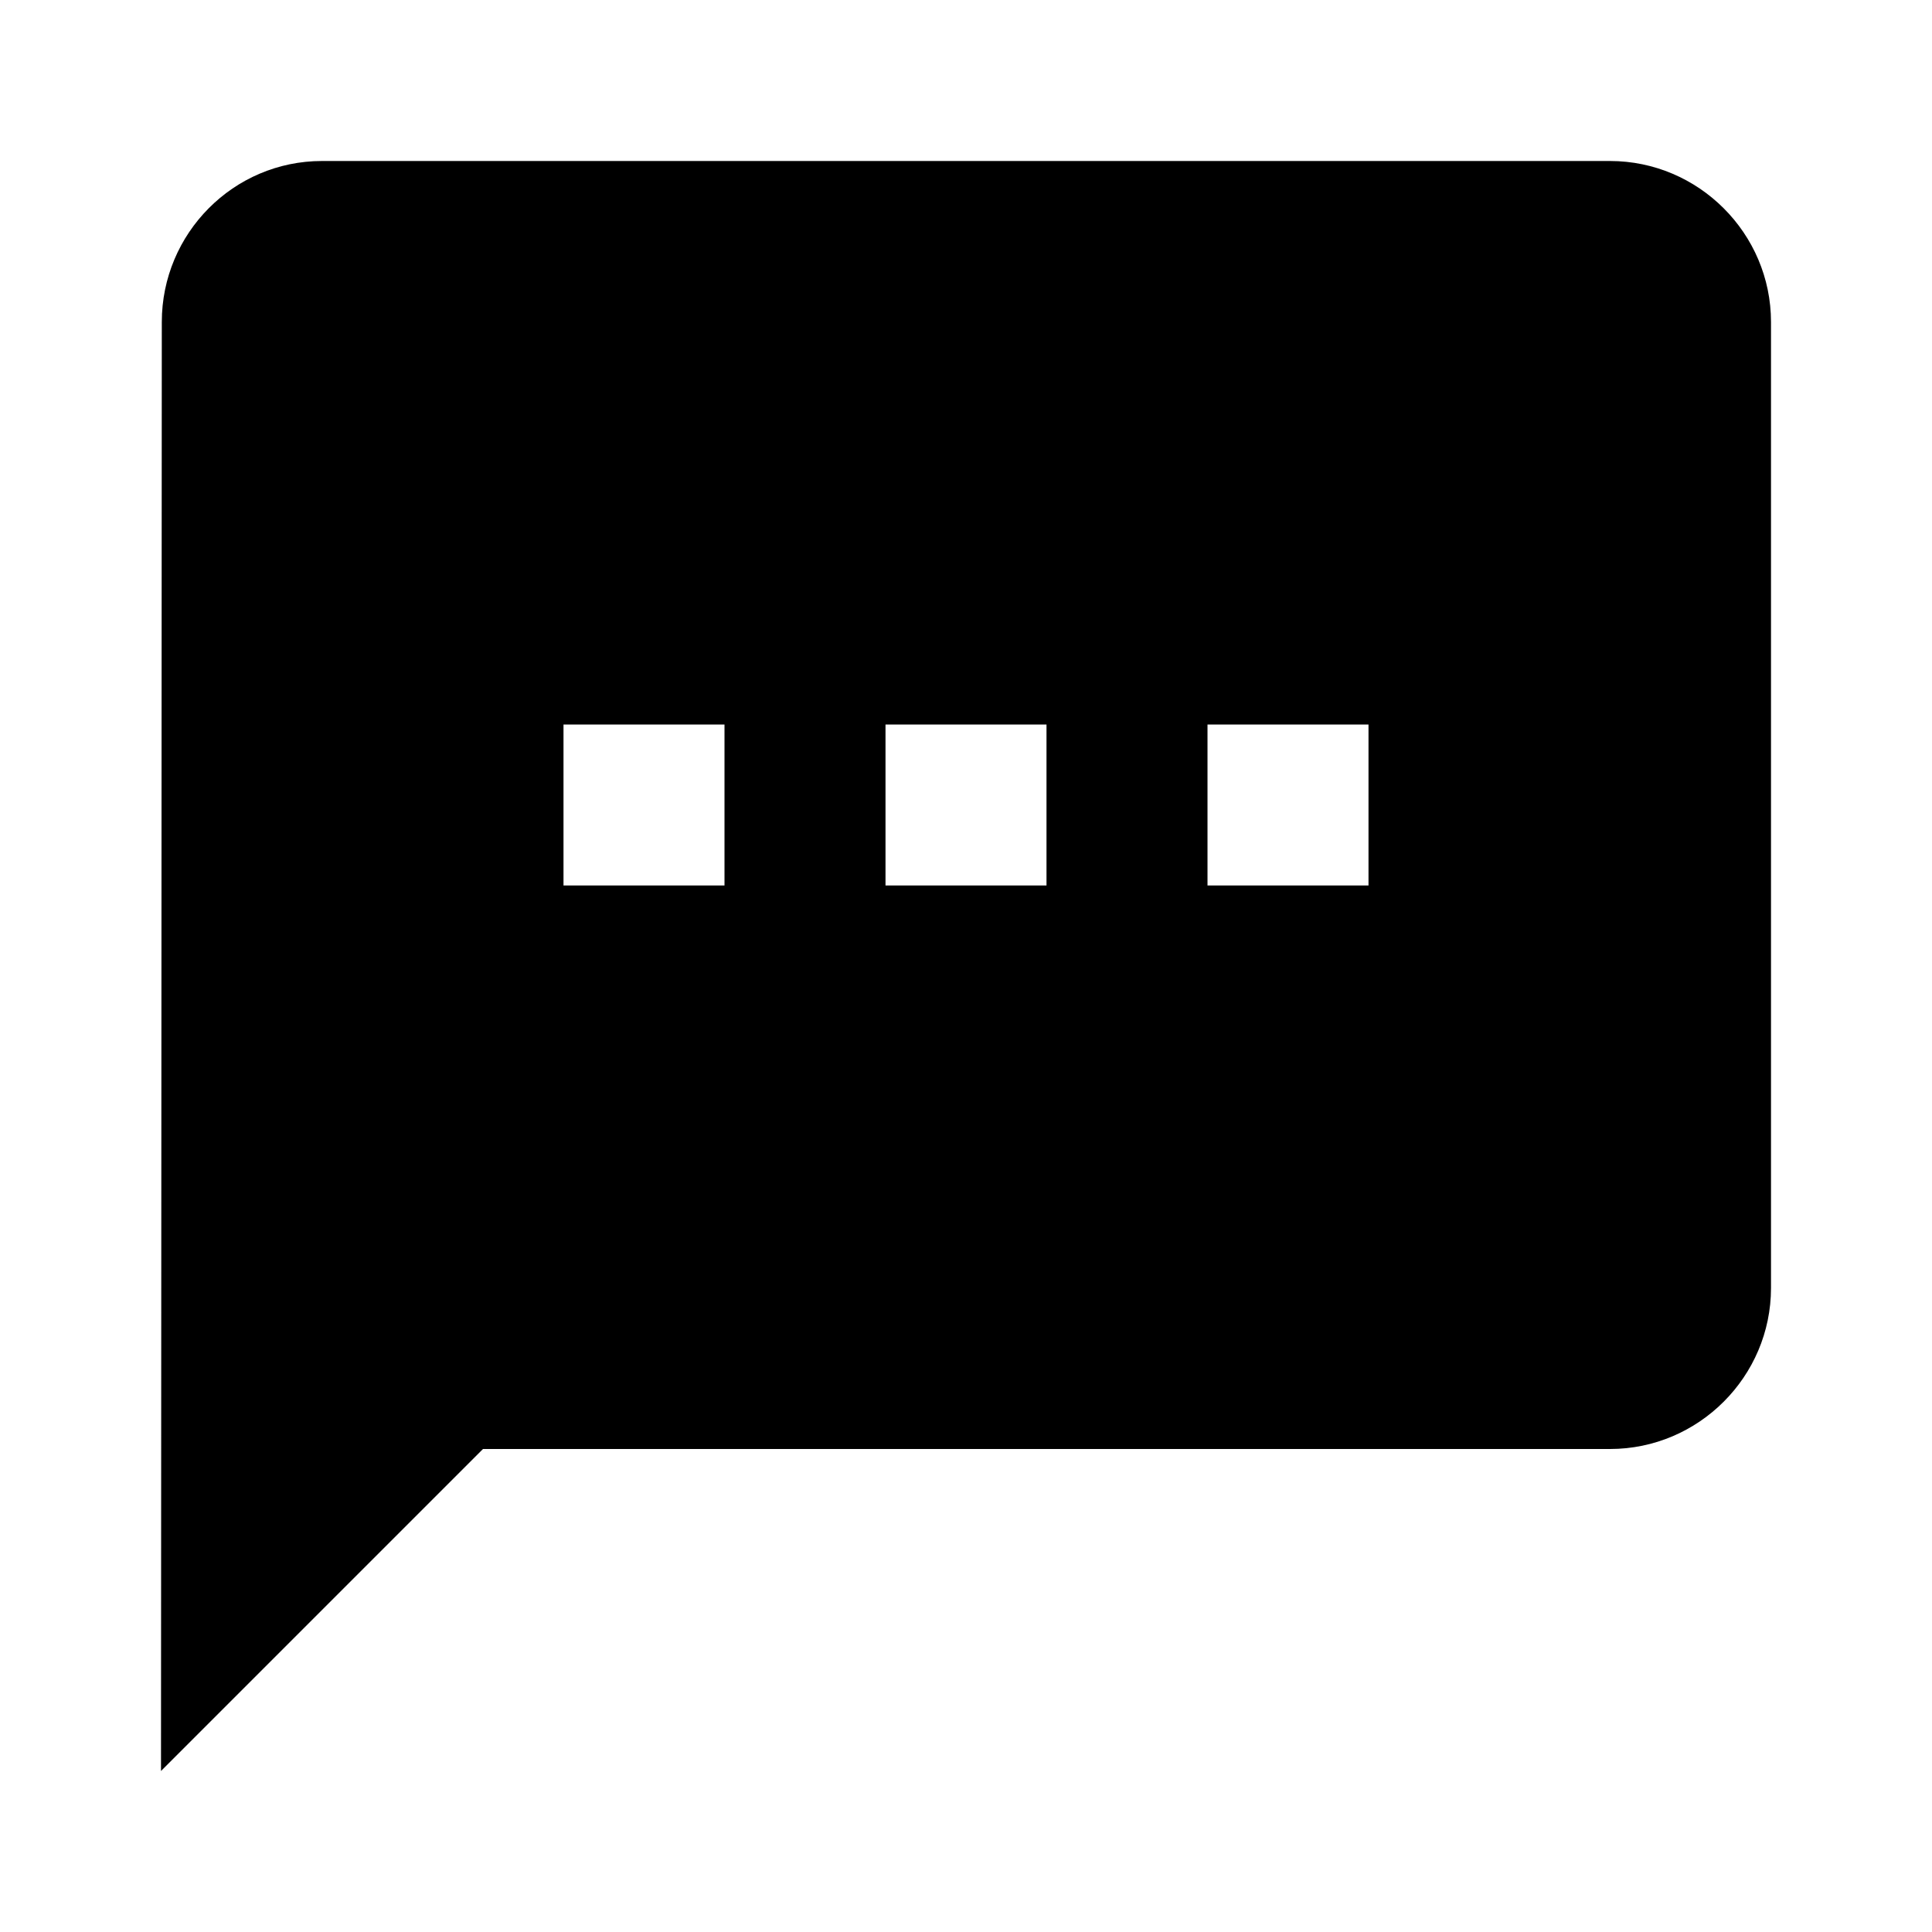
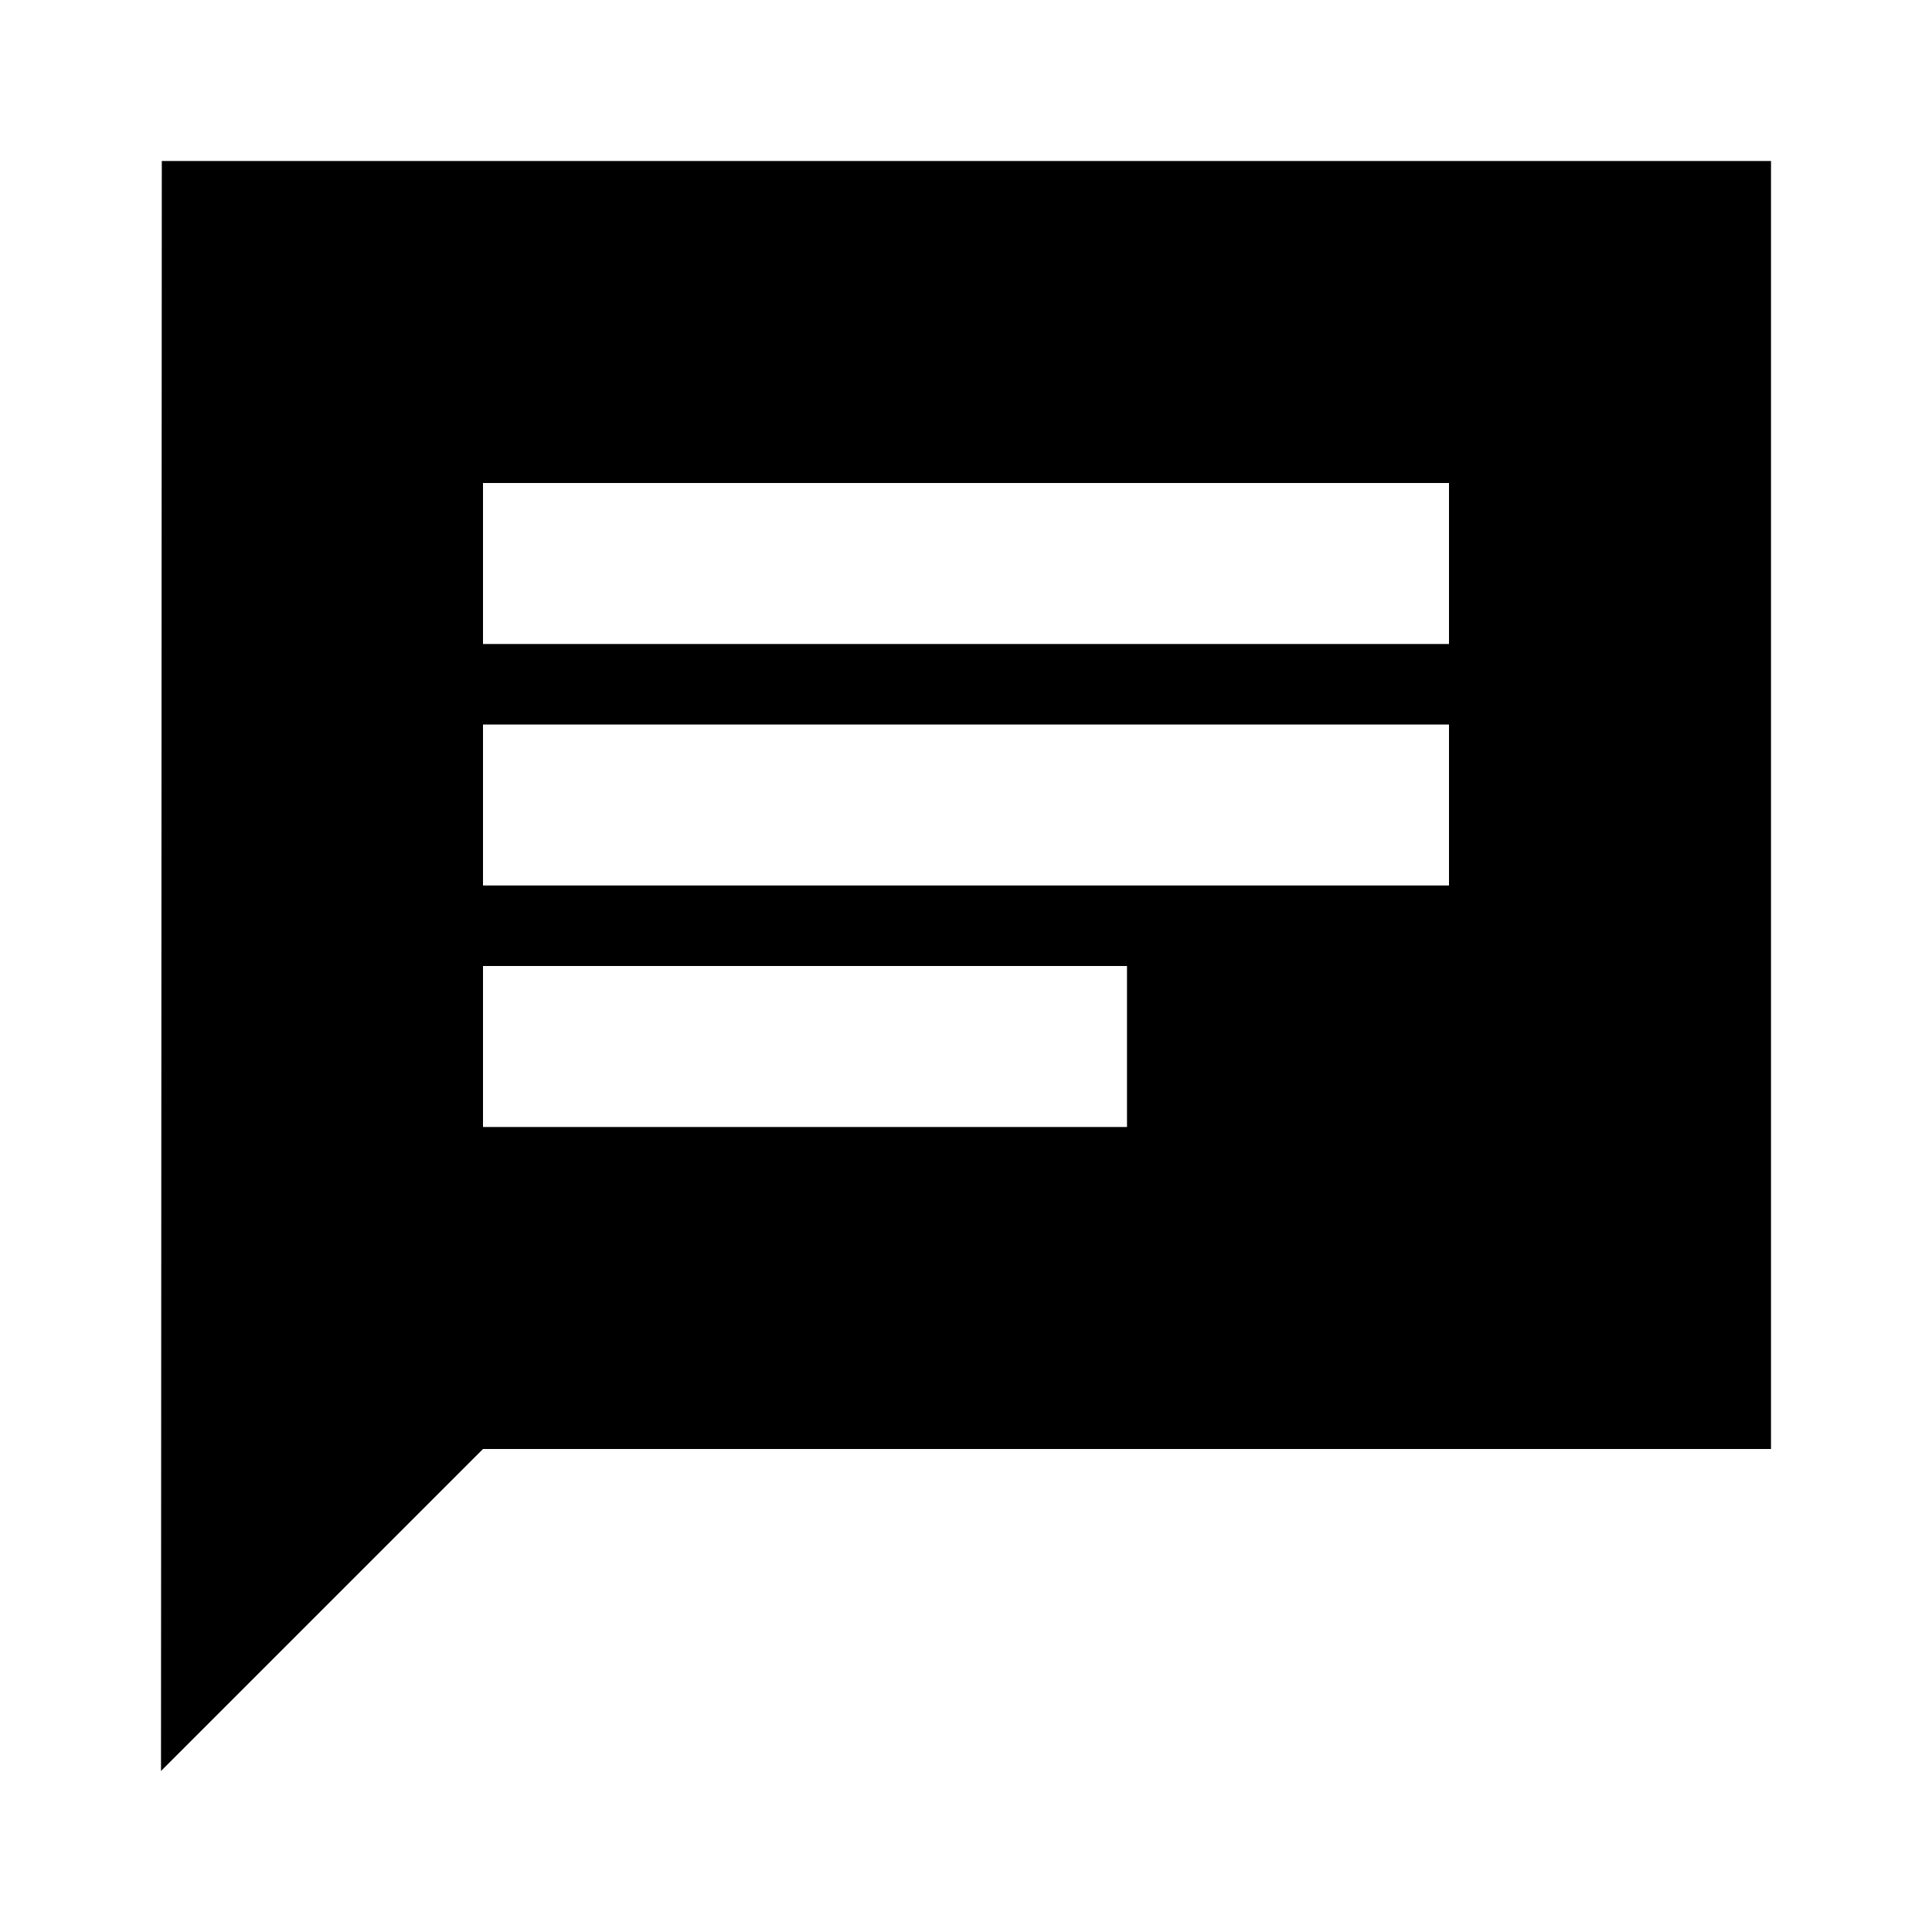
- <svg xmlns="http://www.w3.org/2000/svg" height="24" viewBox="0 0 24 24" width="24">
-   <path d="M0 0h24v24H0z" fill="none" />
-   <path d="M20 2H4c-1.1 0-1.99.9-1.99 2L2 22l4-4h14c1.1 0 2-.9 2-2V4c0-1.1-.9-2-2-2zM9 11H7V9h2v2zm4 0h-2V9h2v2zm4 0h-2V9h2v2z" />
+ <svg xmlns="http://www.w3.org/2000/svg" viewBox="0 0 24 24" fill="black" width="24px" height="24px">
+   <path d="M0 0h24v24H0V0z" fill="none" />
+   <path d="M22 2H2.01L2 22l4-4h16V2zM6 9h12v2H6V9zm8 5H6v-2h8v2zm4-6H6V6h12v2z" />
</svg>
